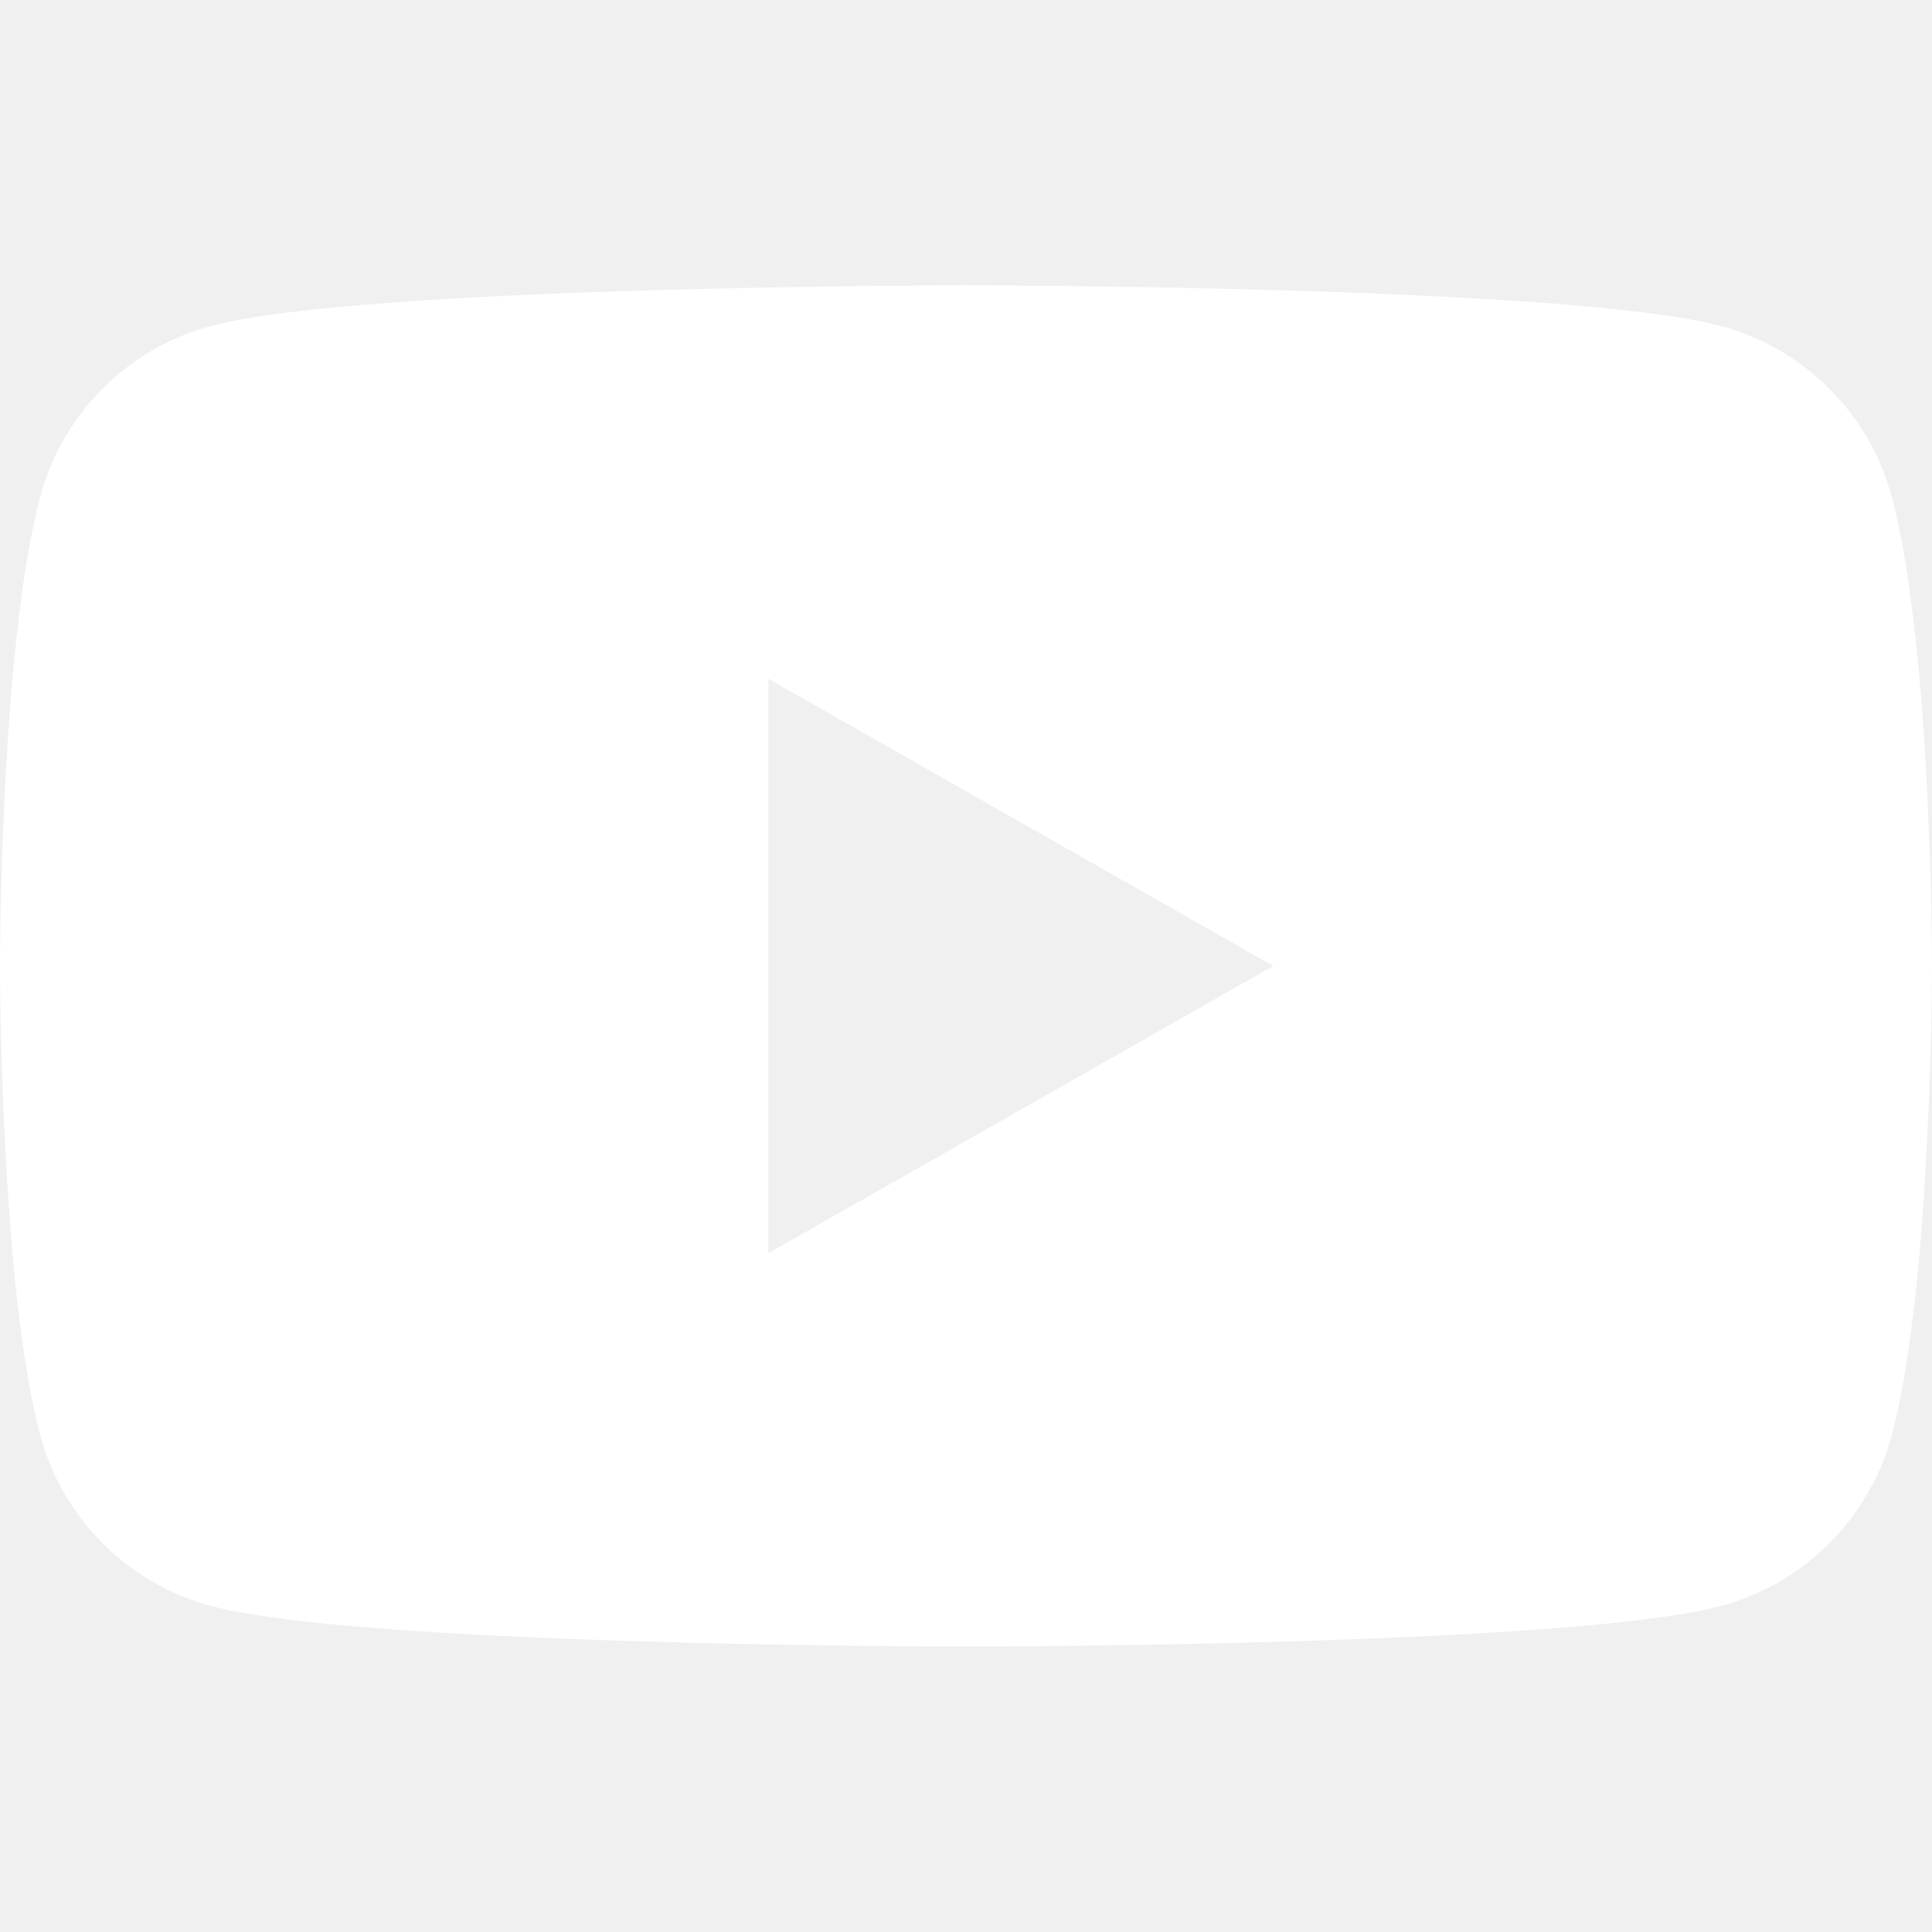
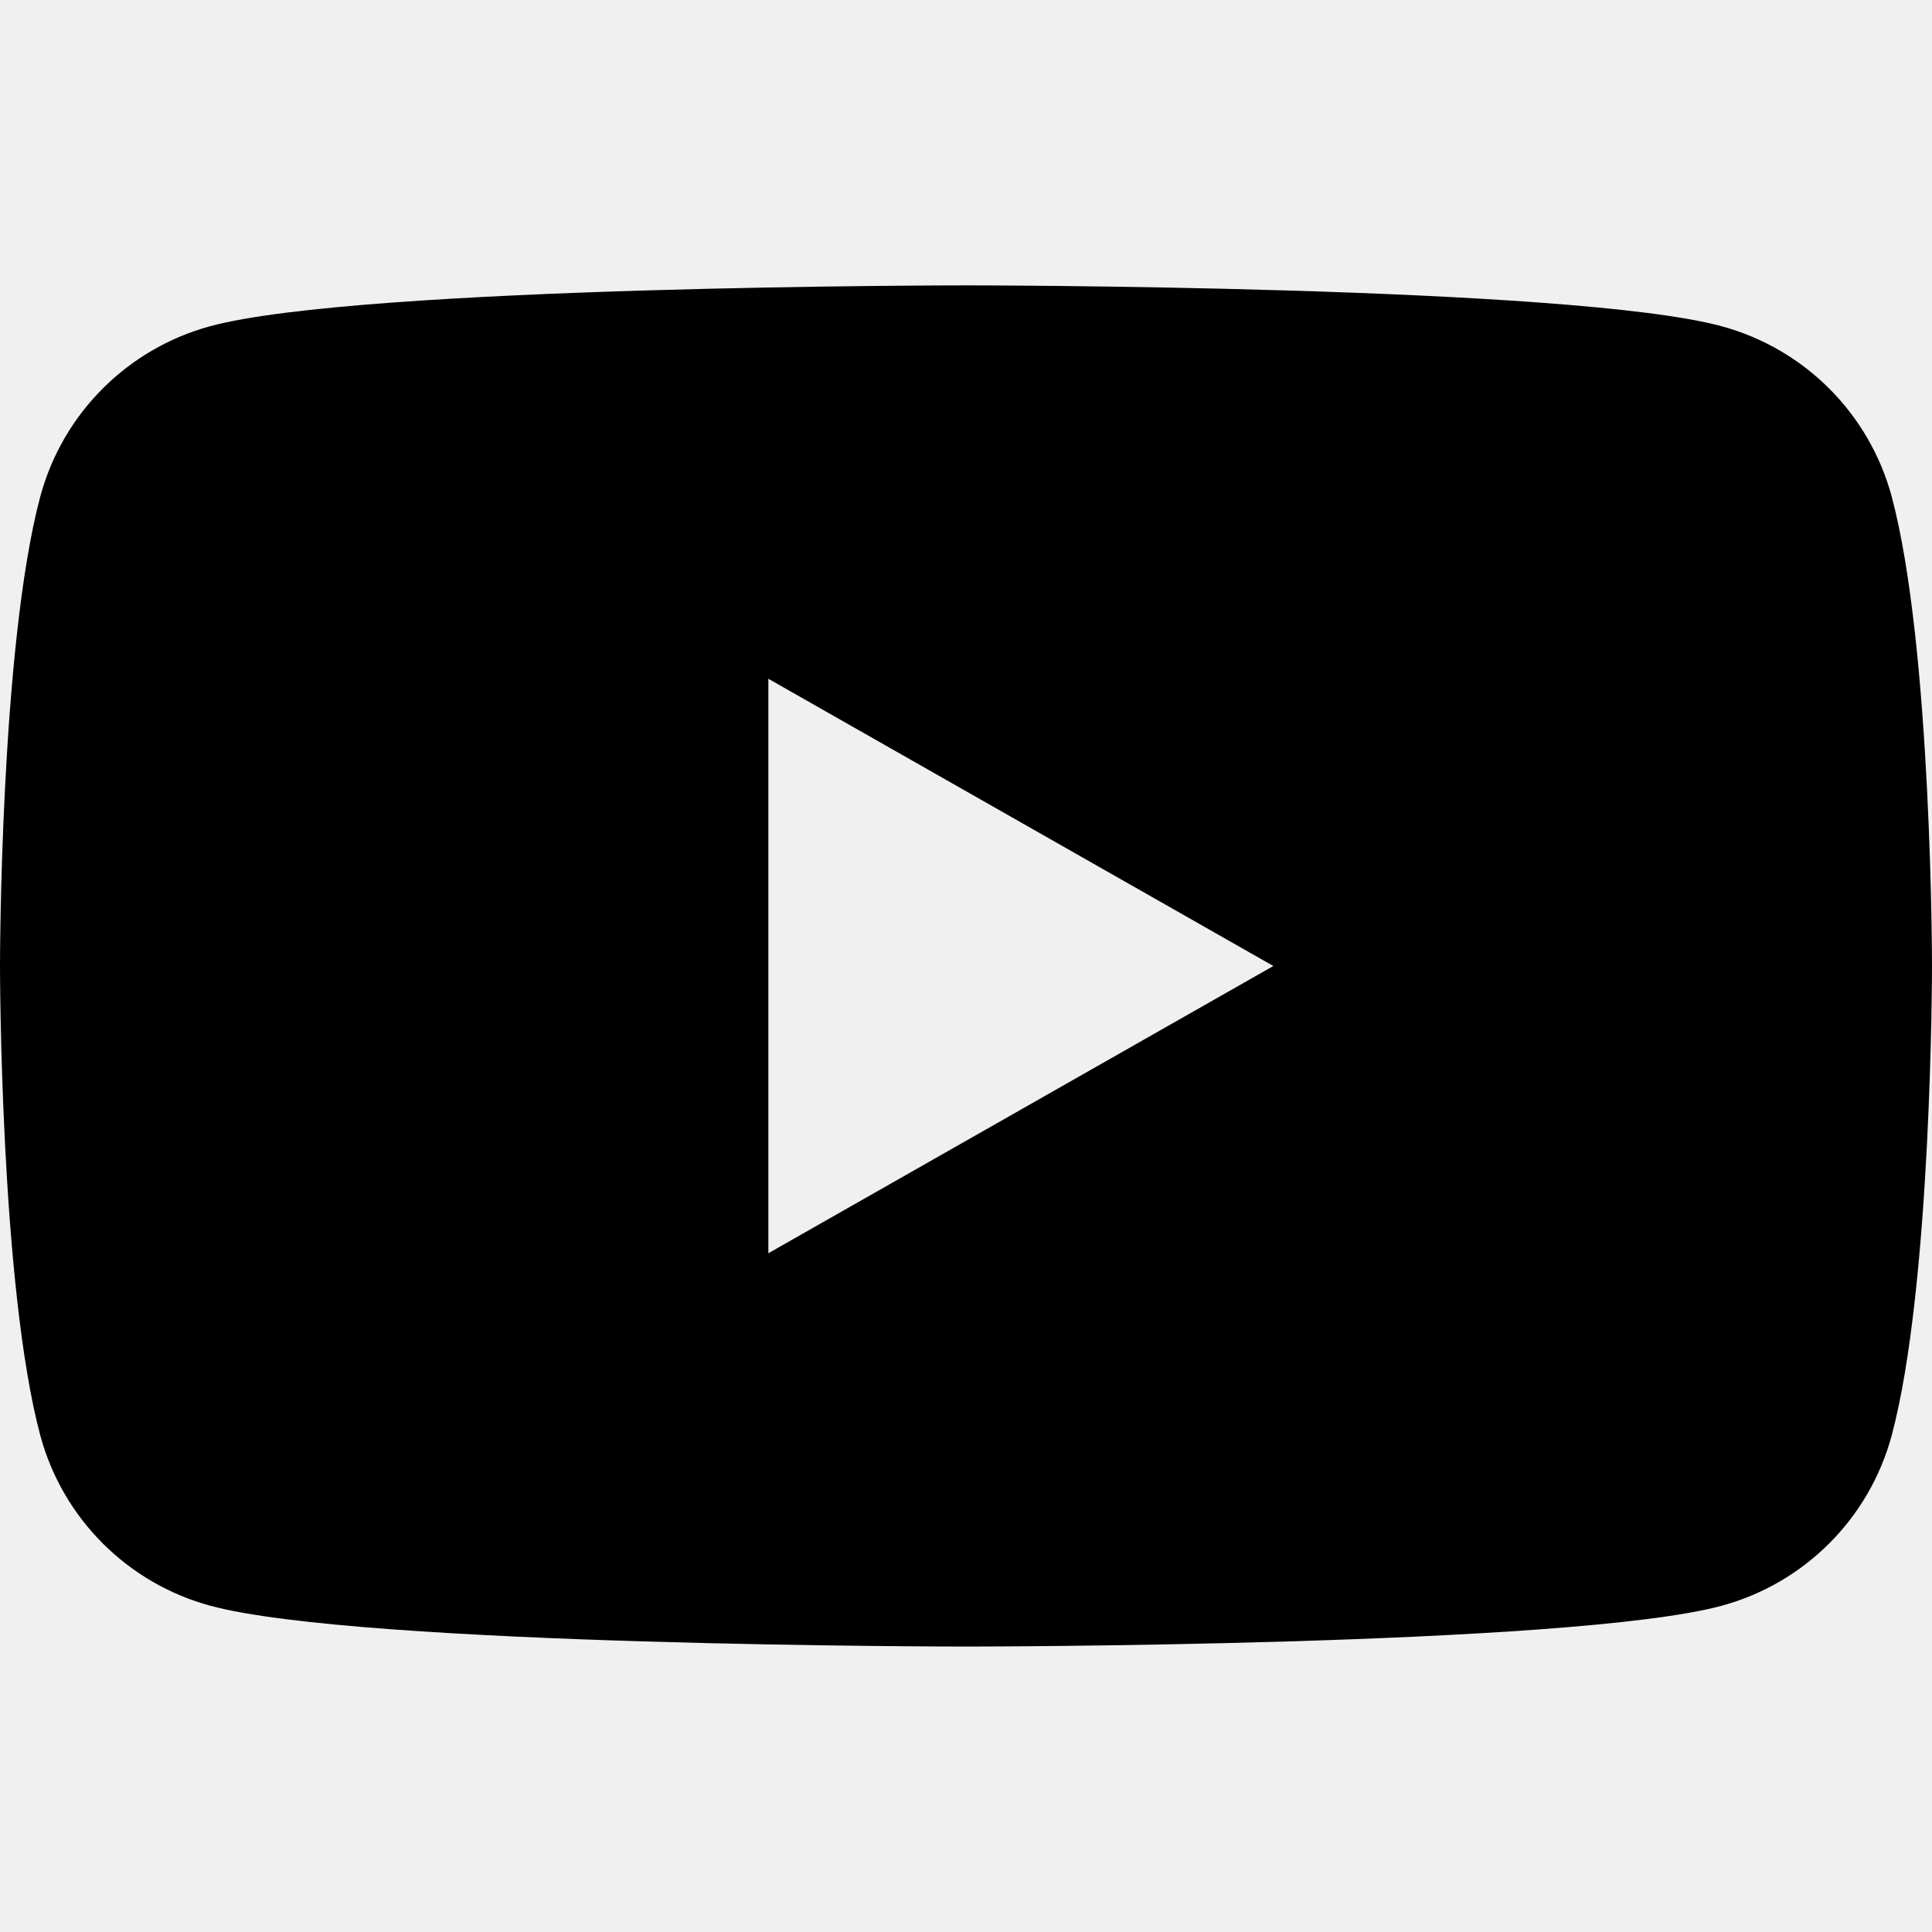
- <svg xmlns="http://www.w3.org/2000/svg" width="24" height="24" viewBox="0 0 24 24" fill="#ffffff">
+ <svg xmlns="http://www.w3.org/2000/svg" width="24" height="24" viewBox="0 0 24 24" fill="currentColor">
  <path d="M23.498 6.163a3.003 3.003 0 0 0-2.11-2.11C19.518 3.545 12 3.545 12 3.545s-7.518 0-9.388.507a3.003 3.003 0 0 0-2.11 2.11C0 8.033 0 12 0 12s0 3.967.502 5.837a3.003 3.003 0 0 0 2.11 2.11c1.87.507 9.388.507 9.388.507s7.518 0 9.388-.507a3.003 3.003 0 0 0 2.11-2.11C24 15.967 24 12 24 12s0-3.967-.502-5.837zM9.545 15.568V8.432L15.818 12z" />
</svg>
